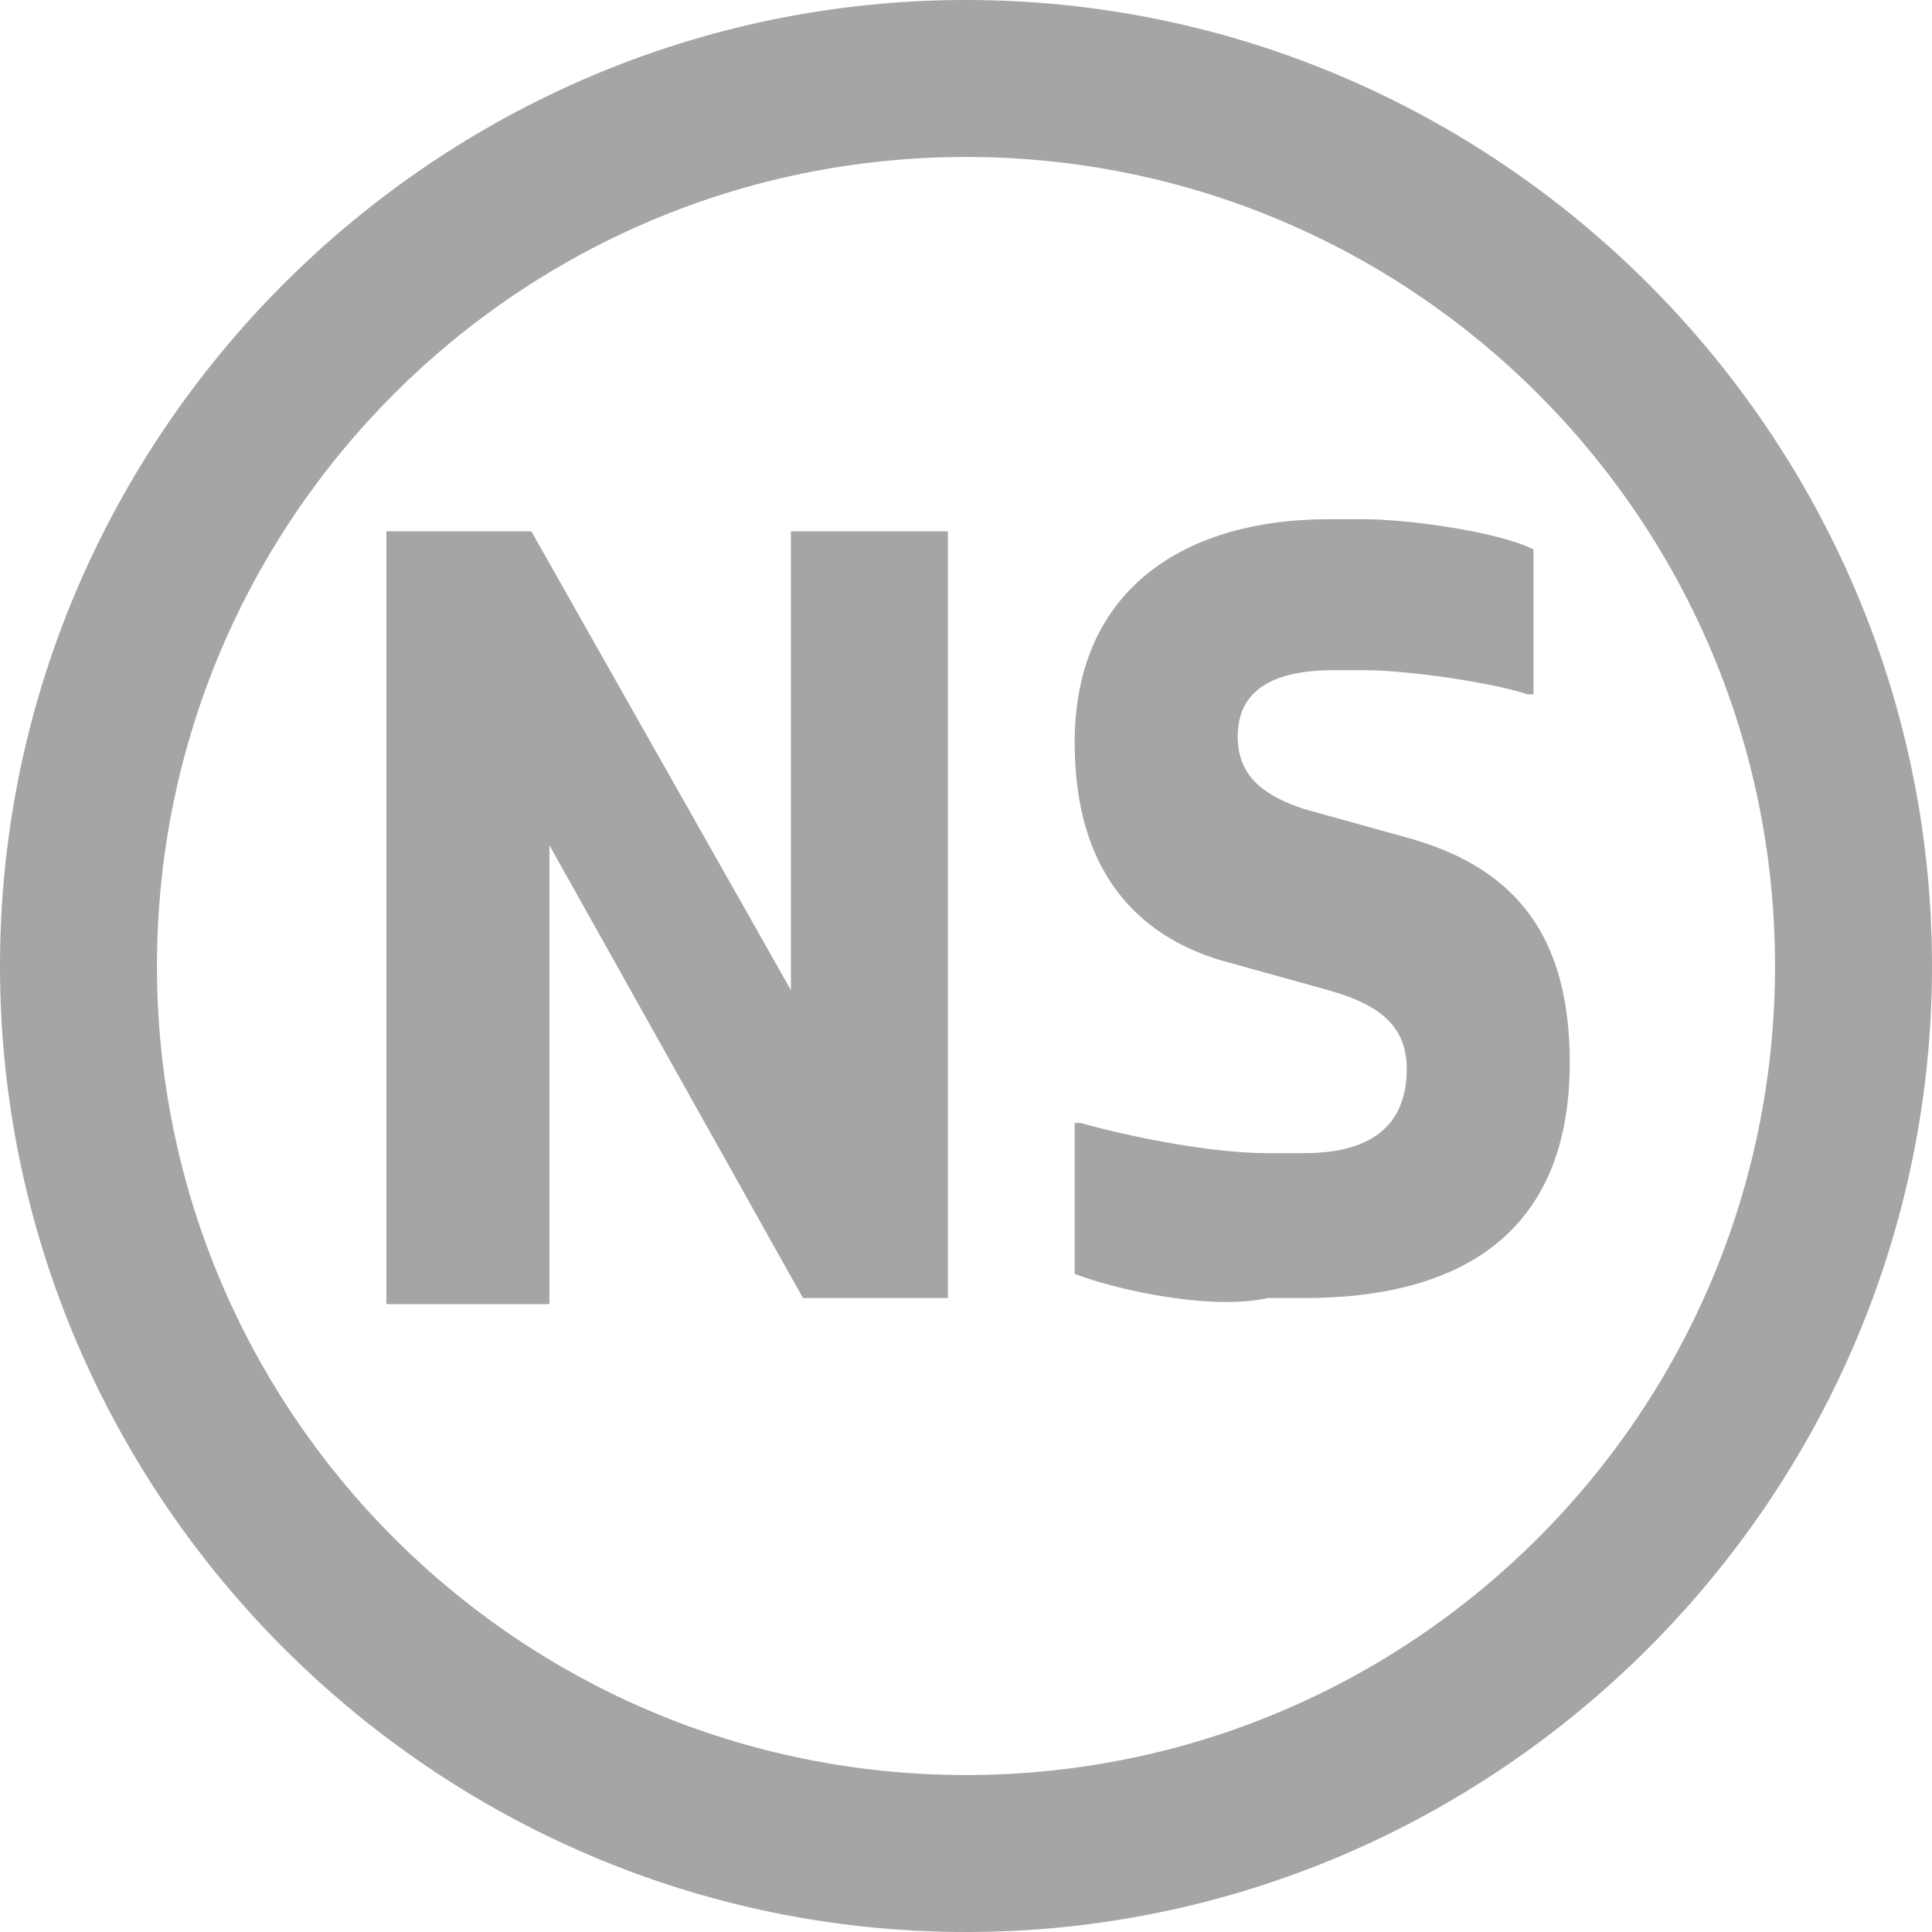
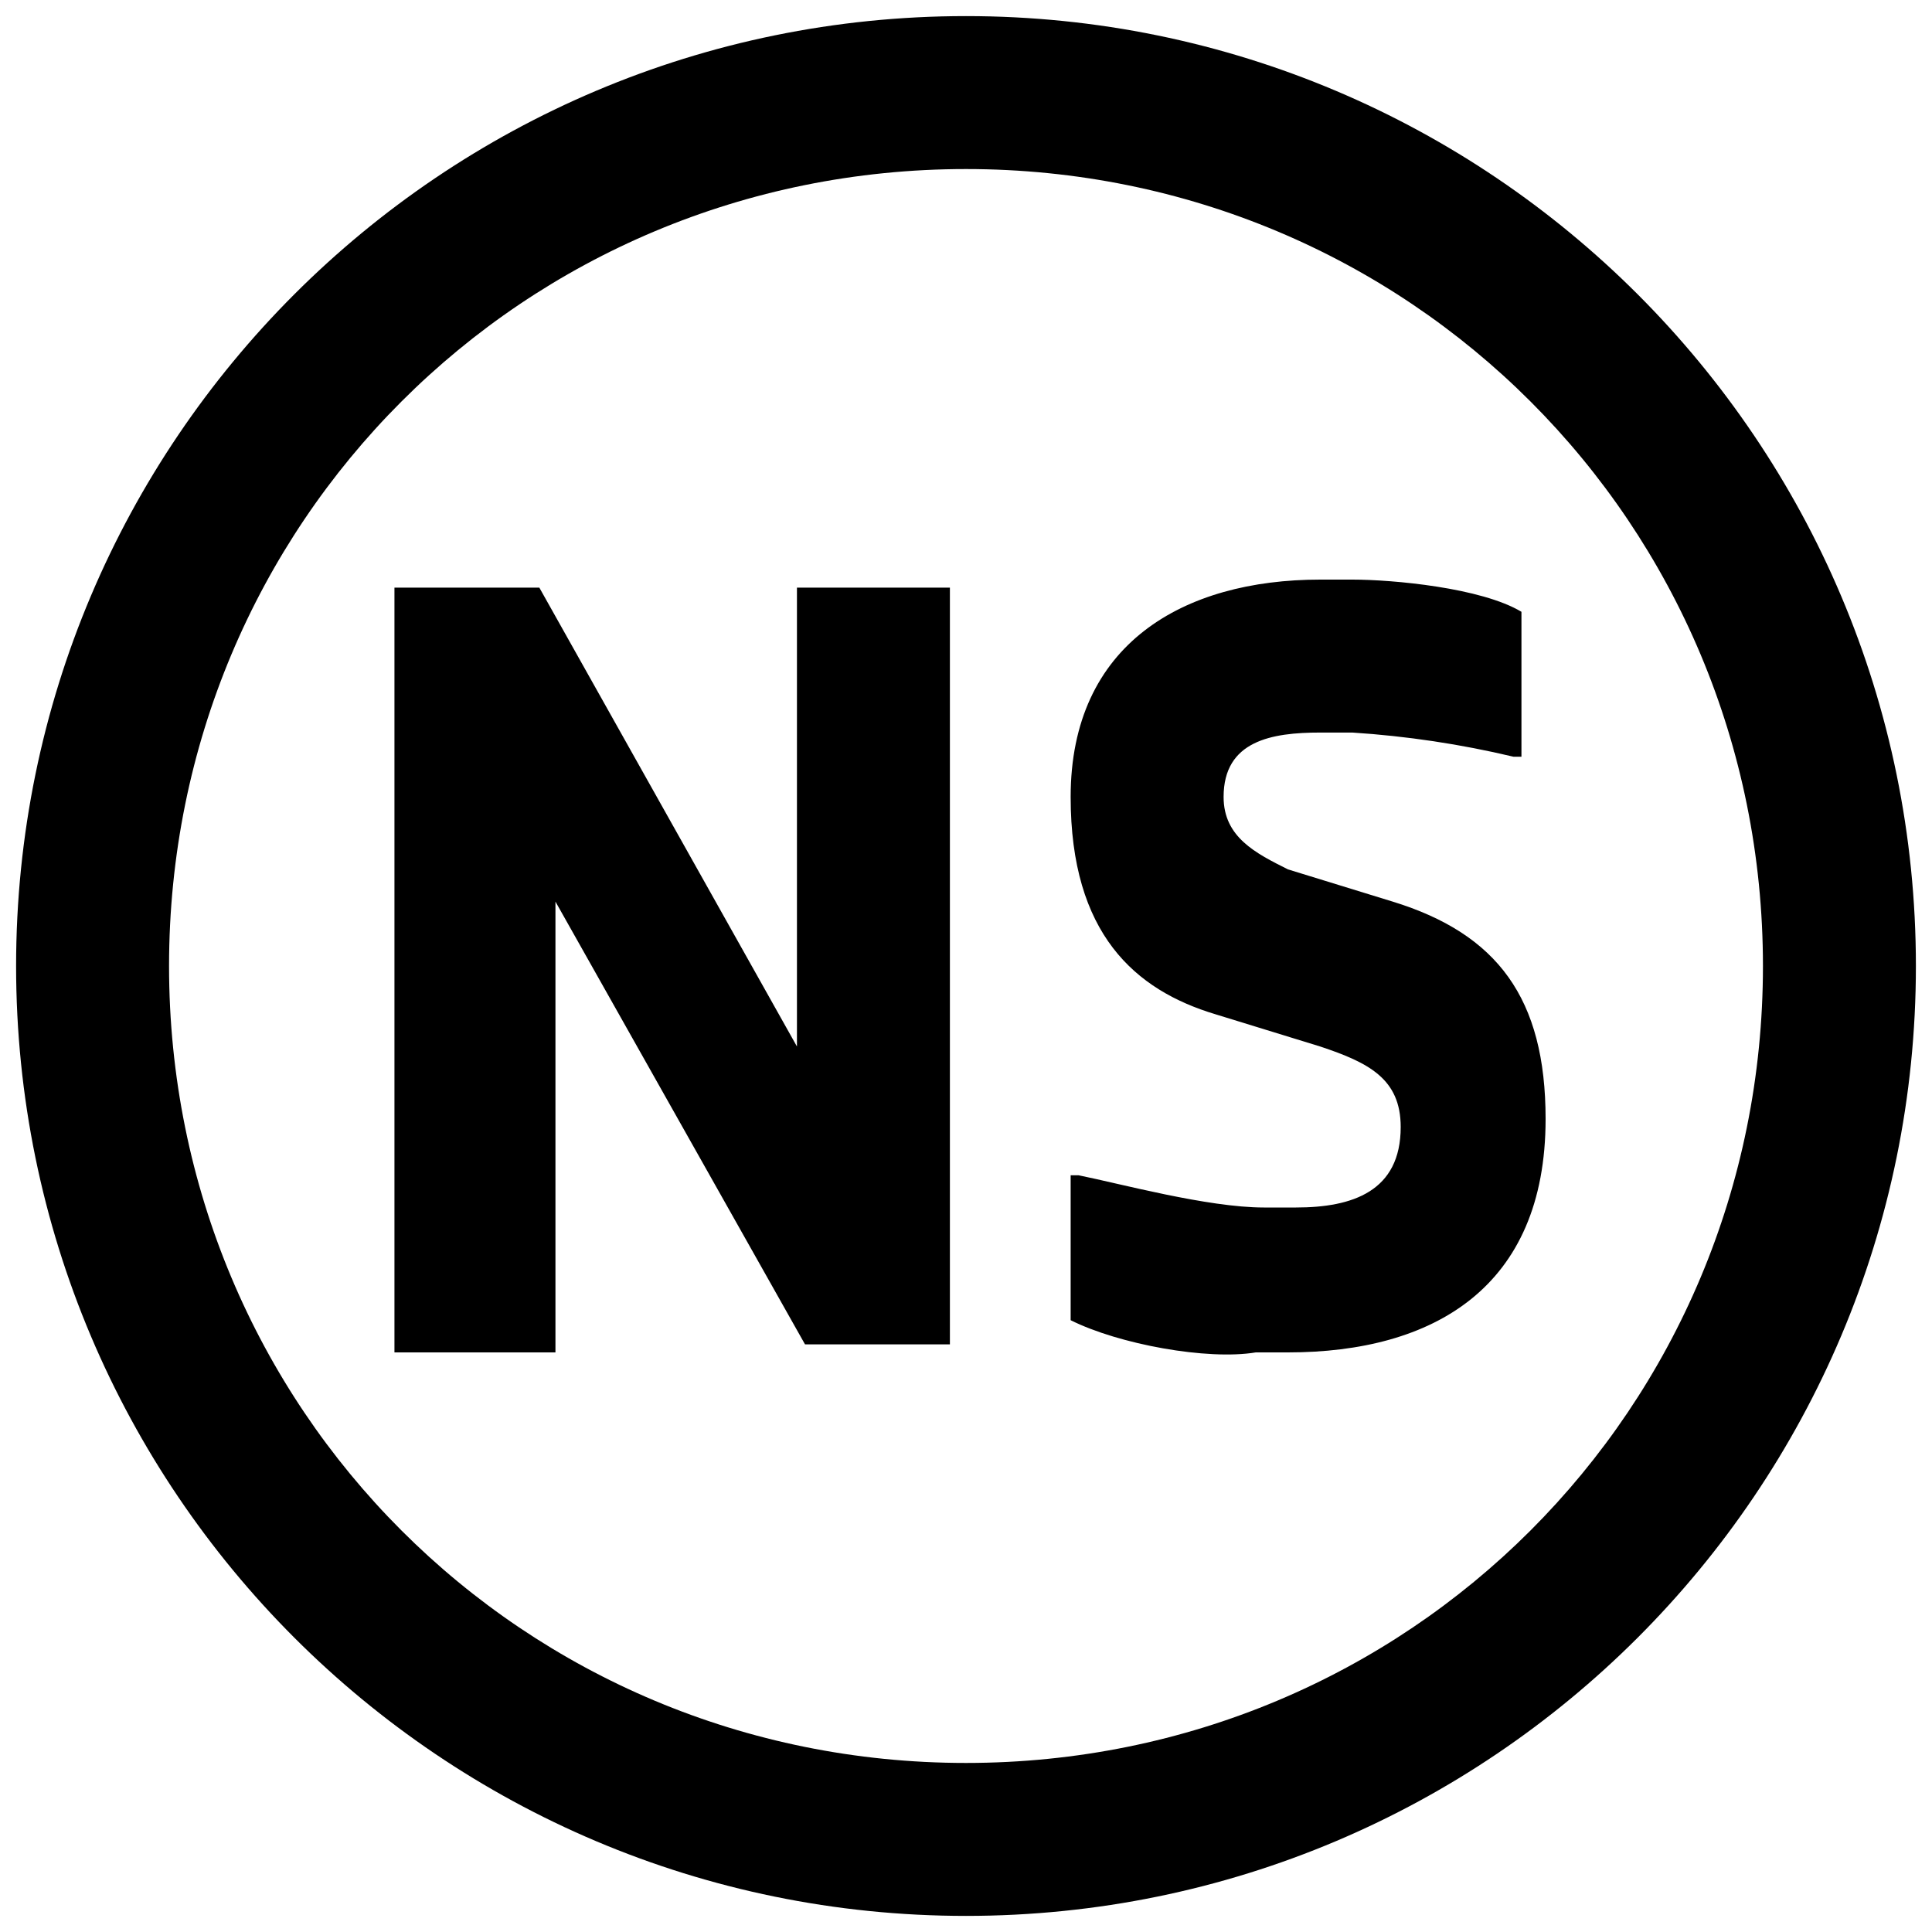
- <svg xmlns="http://www.w3.org/2000/svg" version="1.1" id="Layer_1" x="0px" y="0px" viewBox="0 0 32 32" style="enable-background:new 0 0 32 32;" xml:space="preserve">
-   <style type="text/css">
- 	.st0{fill:#A5A5A5;}
- </style>
-   <g>
-     <path class="st0" d="M16,0C7.2,0,0,7.2,0,16s7.2,16,16,16s16-7.2,16-16S24.8,0,16,0z M16,29.4c-7.4,0-13.4-6-13.4-13.4   S8.6,2.6,16,2.6s13.4,6,13.4,13.4S23.4,29.4,16,29.4z" />
-   </g>
-   <g>
-     <path class="st0" d="M6.4,8.8h2.4l4.3,7.6V8.8h2.6v12.7h-2.4L9.1,14v7.6H6.4V8.8z" />
-     <path class="st0" d="M17.8,21.1v-2.5h0.1c0.7,0.2,2.1,0.5,3.1,0.5h0.6c0.9,0,1.7-0.3,1.7-1.4c0-0.8-0.6-1.1-1.3-1.3l-1.8-0.5   c-1.3-0.4-2.4-1.4-2.4-3.6c0-2.6,1.9-3.7,4.2-3.7h0.6c0.7,0,2.2,0.2,2.8,0.5v2.4h-0.1c-0.6-0.2-2-0.4-2.7-0.4h-0.5   c-0.8,0-1.6,0.2-1.6,1.1c0,0.7,0.5,1,1.1,1.2l1.8,0.5c1.7,0.5,2.6,1.6,2.6,3.7c0,2.9-1.9,3.9-4.4,3.9H21   C20.1,21.7,18.6,21.4,17.8,21.1z" />
-   </g>
+ <svg xmlns="http://www.w3.org/2000/svg" width="24" height="24" viewBox="0 0 24 24">
+   <path d="M12 .2a11.8 11.8 0 000 23.6A11.8 11.8 0 0012 .2zm0 21.7c-5.5 0-9.9-4.4-9.9-9.9S6.5 2.1 12 2.1s9.9 4.4 9.9 9.9-4.4 9.9-9.9 9.9zM4.9 7.3h1.8L9.9 13V7.3h1.9v9.4H10l-3.1-5.5v5.6h-2V7.3zm8.4 9.1v-1.8h.1c.5.1 1.6.4 2.3.4h.4c.7 0 1.3-.2 1.3-1 0-.6-.4-.8-1-1l-1.3-.4c-1-.3-1.8-1-1.8-2.7 0-1.9 1.4-2.7 3.1-2.7h.4c.5 0 1.6.1 2.1.4v1.8h-.1a12 12 0 00-2-.3h-.4c-.6 0-1.2.1-1.2.8 0 .5.4.7.8.9l1.3.4c1.3.4 1.9 1.2 1.9 2.7 0 2.1-1.4 2.9-3.2 2.9h-.4c-.6.1-1.7-.1-2.3-.4z" />
</svg>
